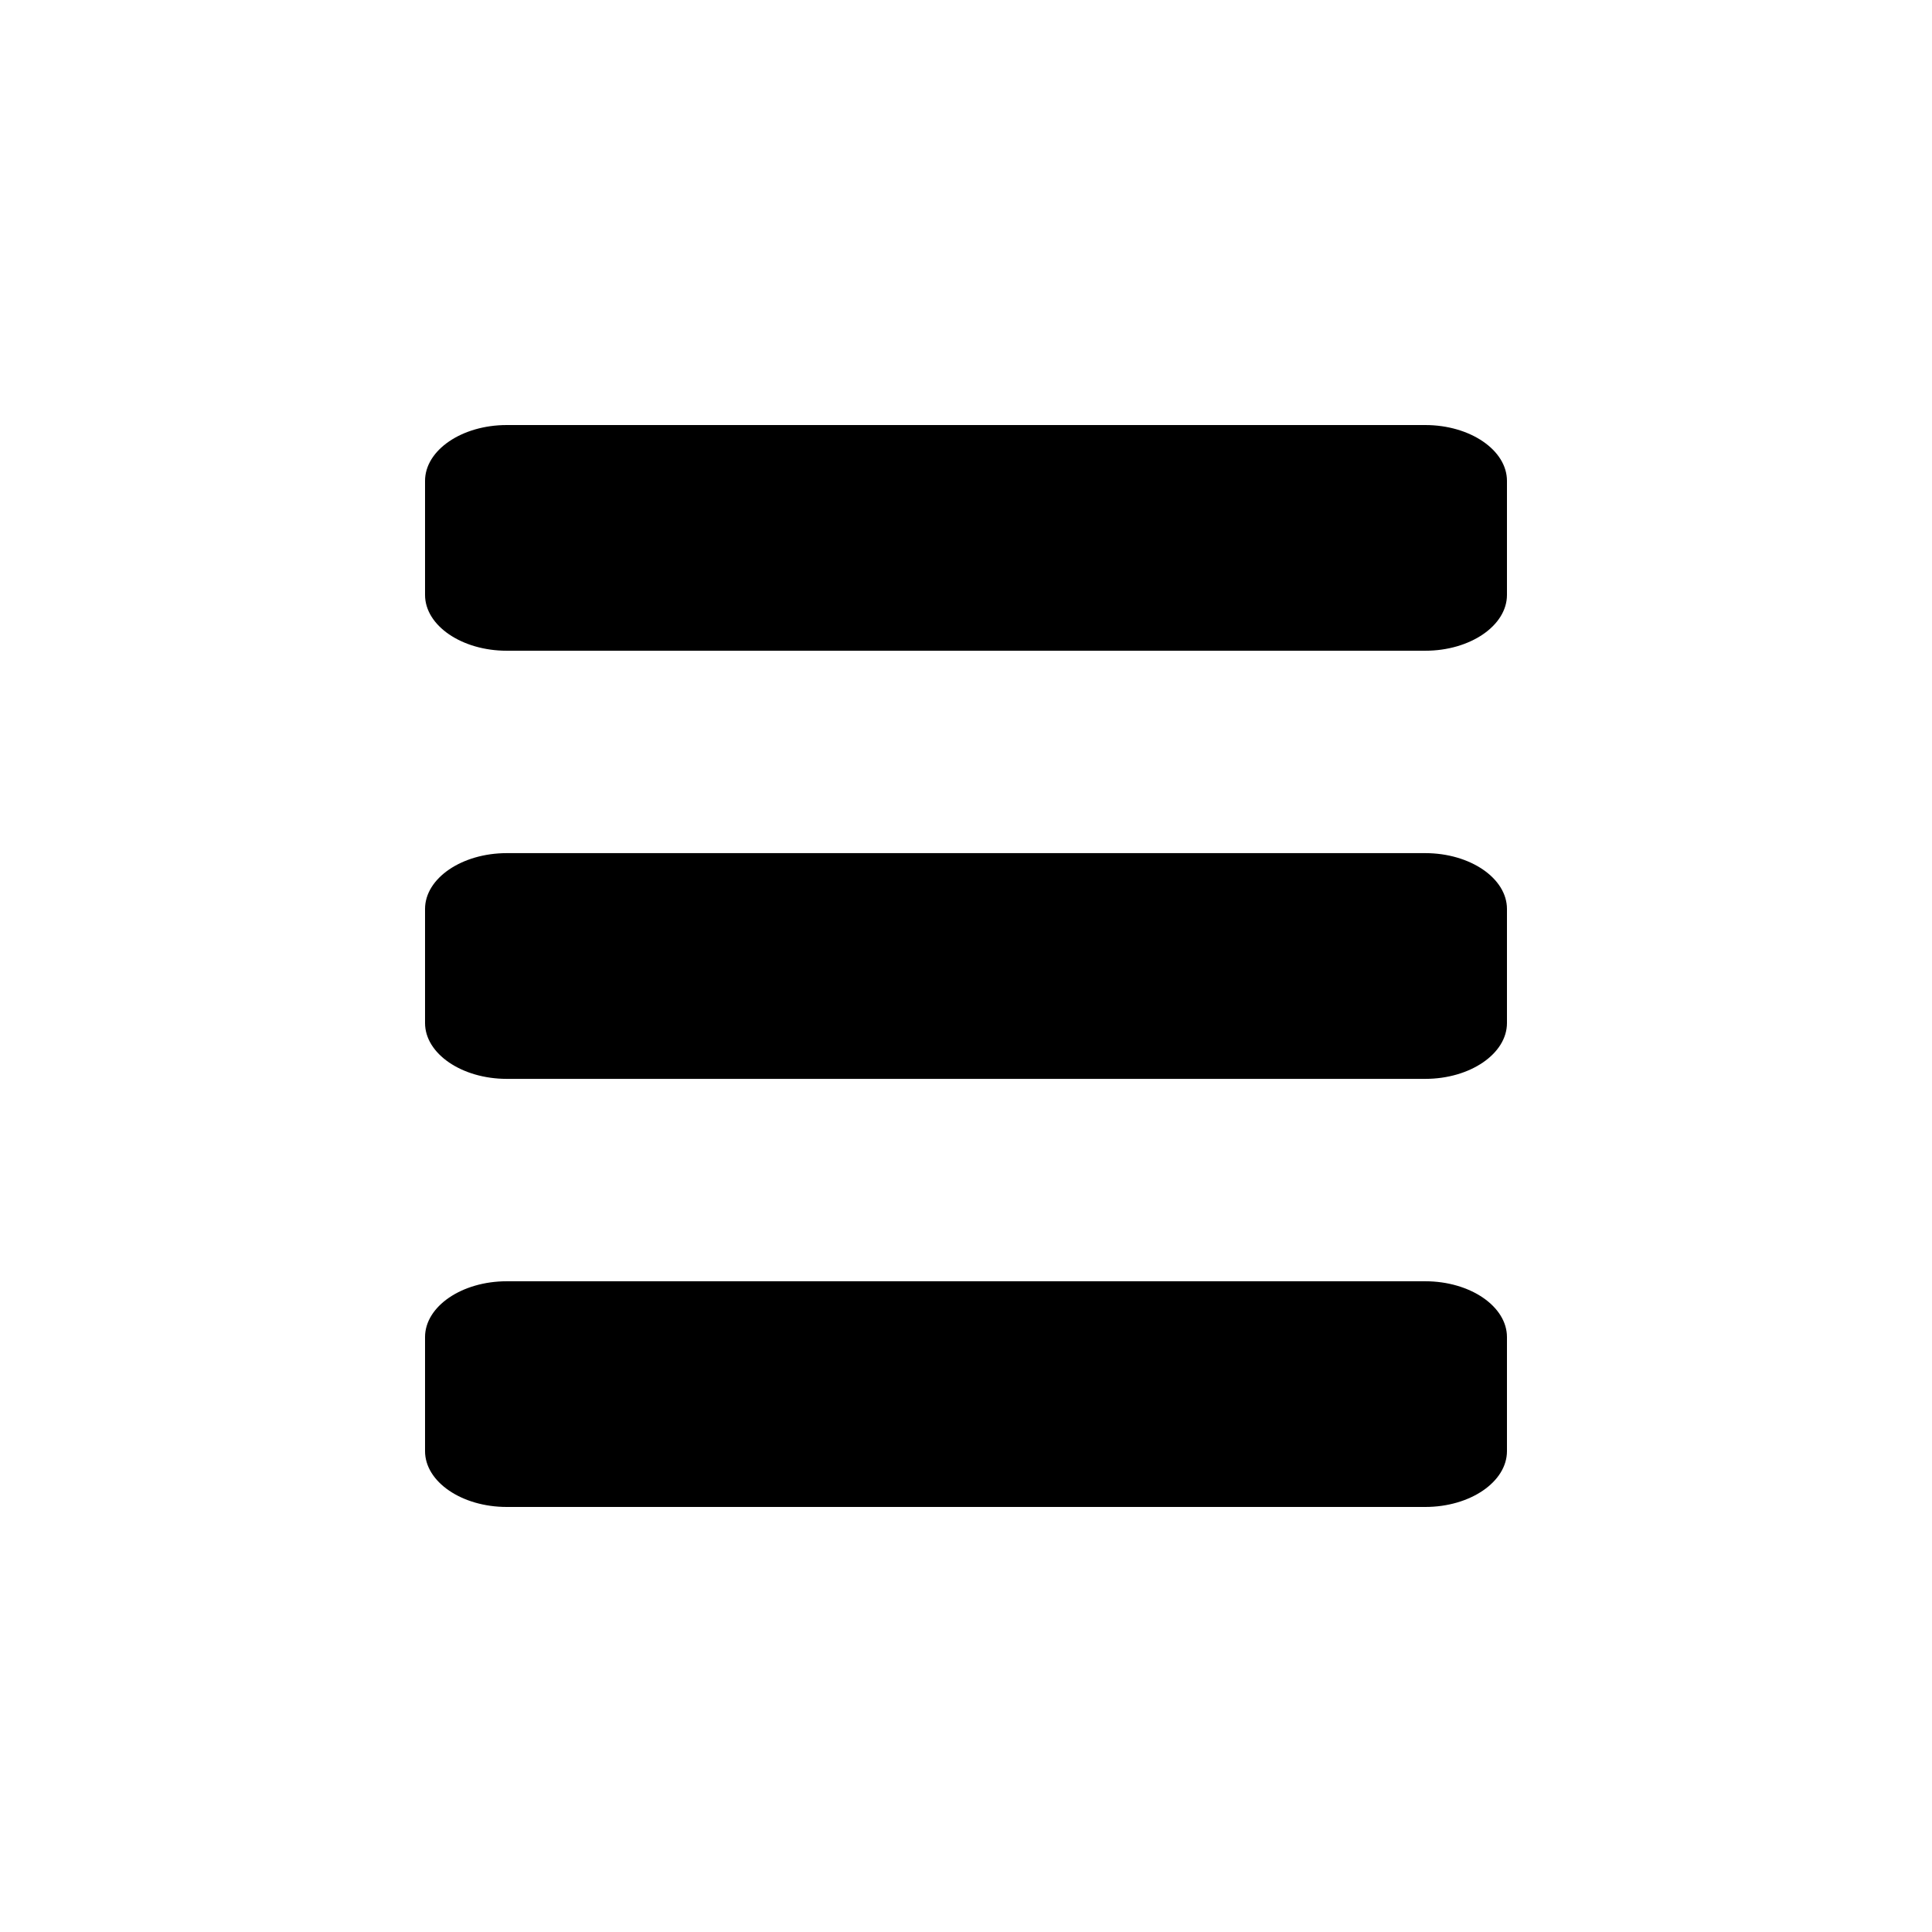
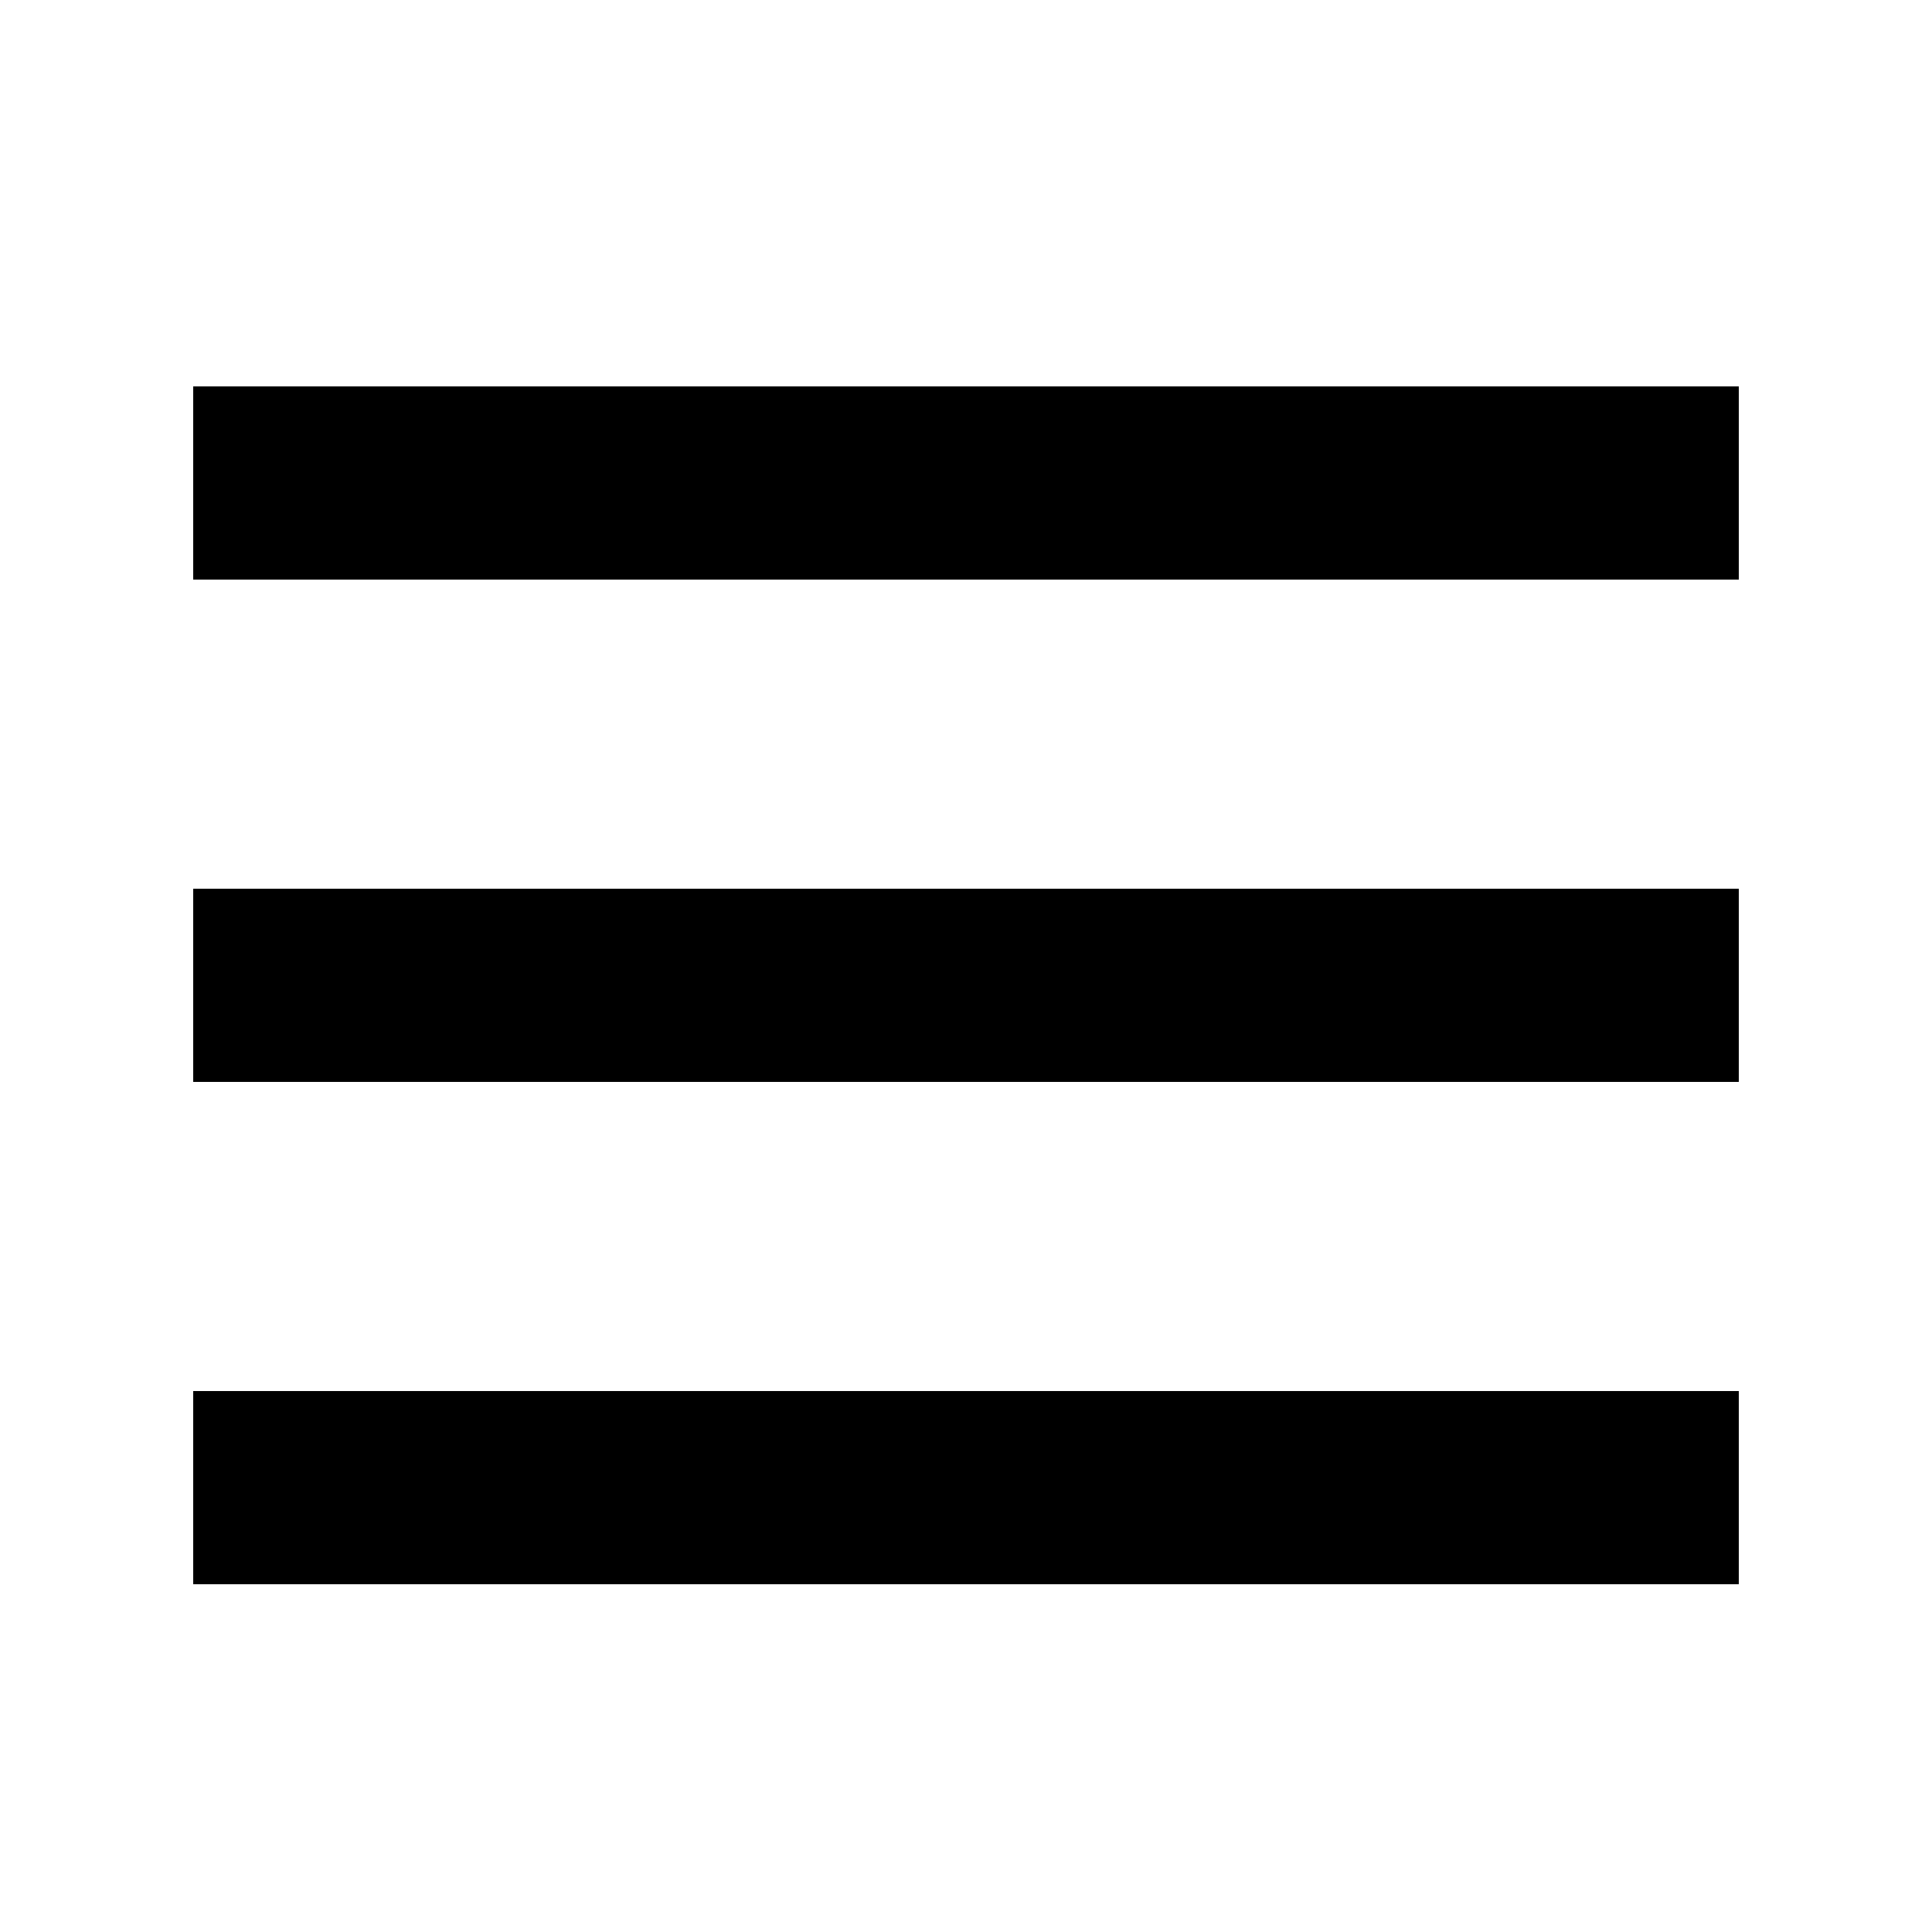
<svg xmlns="http://www.w3.org/2000/svg" xmlns:xlink="http://www.w3.org/1999/xlink" width="50" height="50" viewBox="0 0 50 50">
  <defs>
-     <path id="bars-a" d="M36.885,16.841 L13.115,16.841 C11.952,16.841 11,16.191 11,15.396 L11,12.445 C11,11.65 11.952,11 13.115,11 L36.885,11 C38.048,11 39,11.65 39,12.445 L39,15.396 C39,16.191 38.048,16.841 36.885,16.841 Z M36.885,27.921 L13.115,27.921 C11.952,27.921 11,27.27 11,26.476 L11,23.524 C11,22.73 11.952,22.079 13.115,22.079 L36.885,22.079 C38.048,22.079 39,22.73 39,23.524 L39,26.476 C39,27.27 38.048,27.921 36.885,27.921 Z M36.885,39 L13.115,39 C11.952,39 11,38.35 11,37.555 L11,34.604 C11,33.809 11.952,33.159 13.115,33.159 L36.885,33.159 C38.048,33.159 39,33.809 39,34.604 L39,37.555 C39,38.35 38.048,39 36.885,39 Z" />
+     <path id="bars-a" d="M5,10 L45,10 L45,15 L5,15 L5,10 Z M5,23 L45,23 L45,28 L5,28 L5,23 Z M5,36 L45,36 L45,41 L5,41 L5,36 Z" />
  </defs>
  <g fill="none" fill-rule="evenodd">
    <use fill="#000" xlink:href="#bars-a" />
  </g>
</svg>
